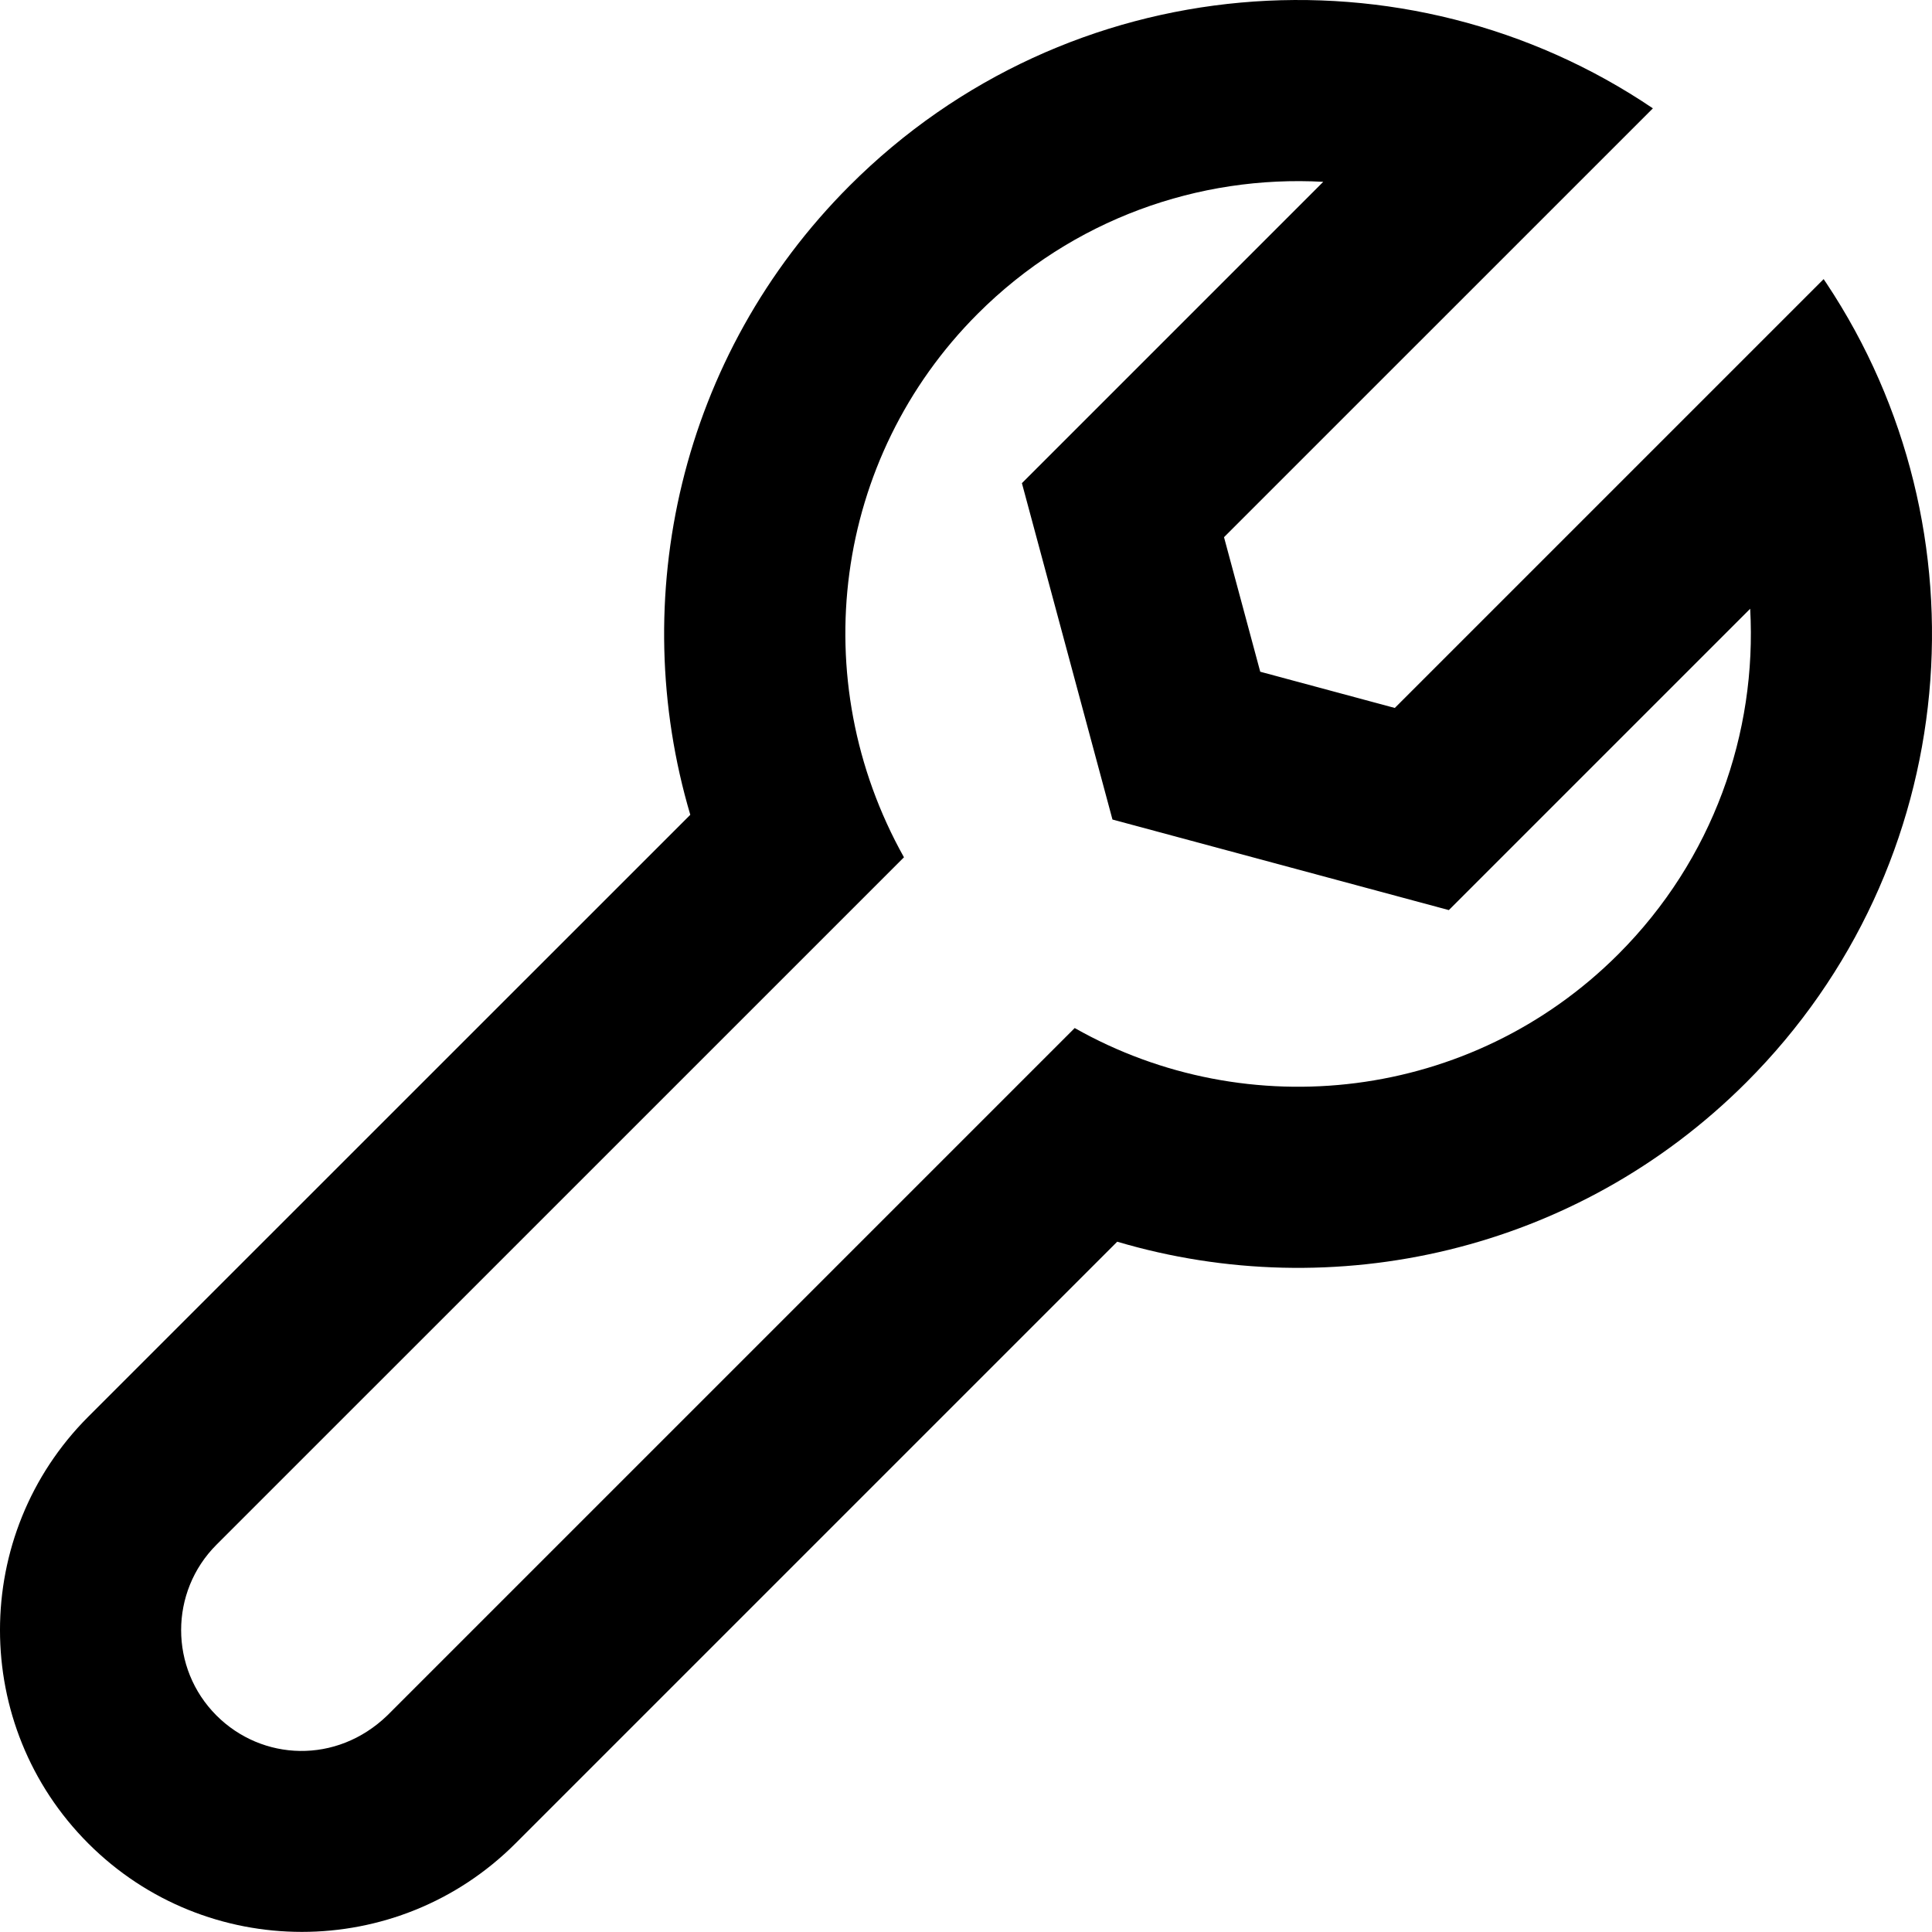
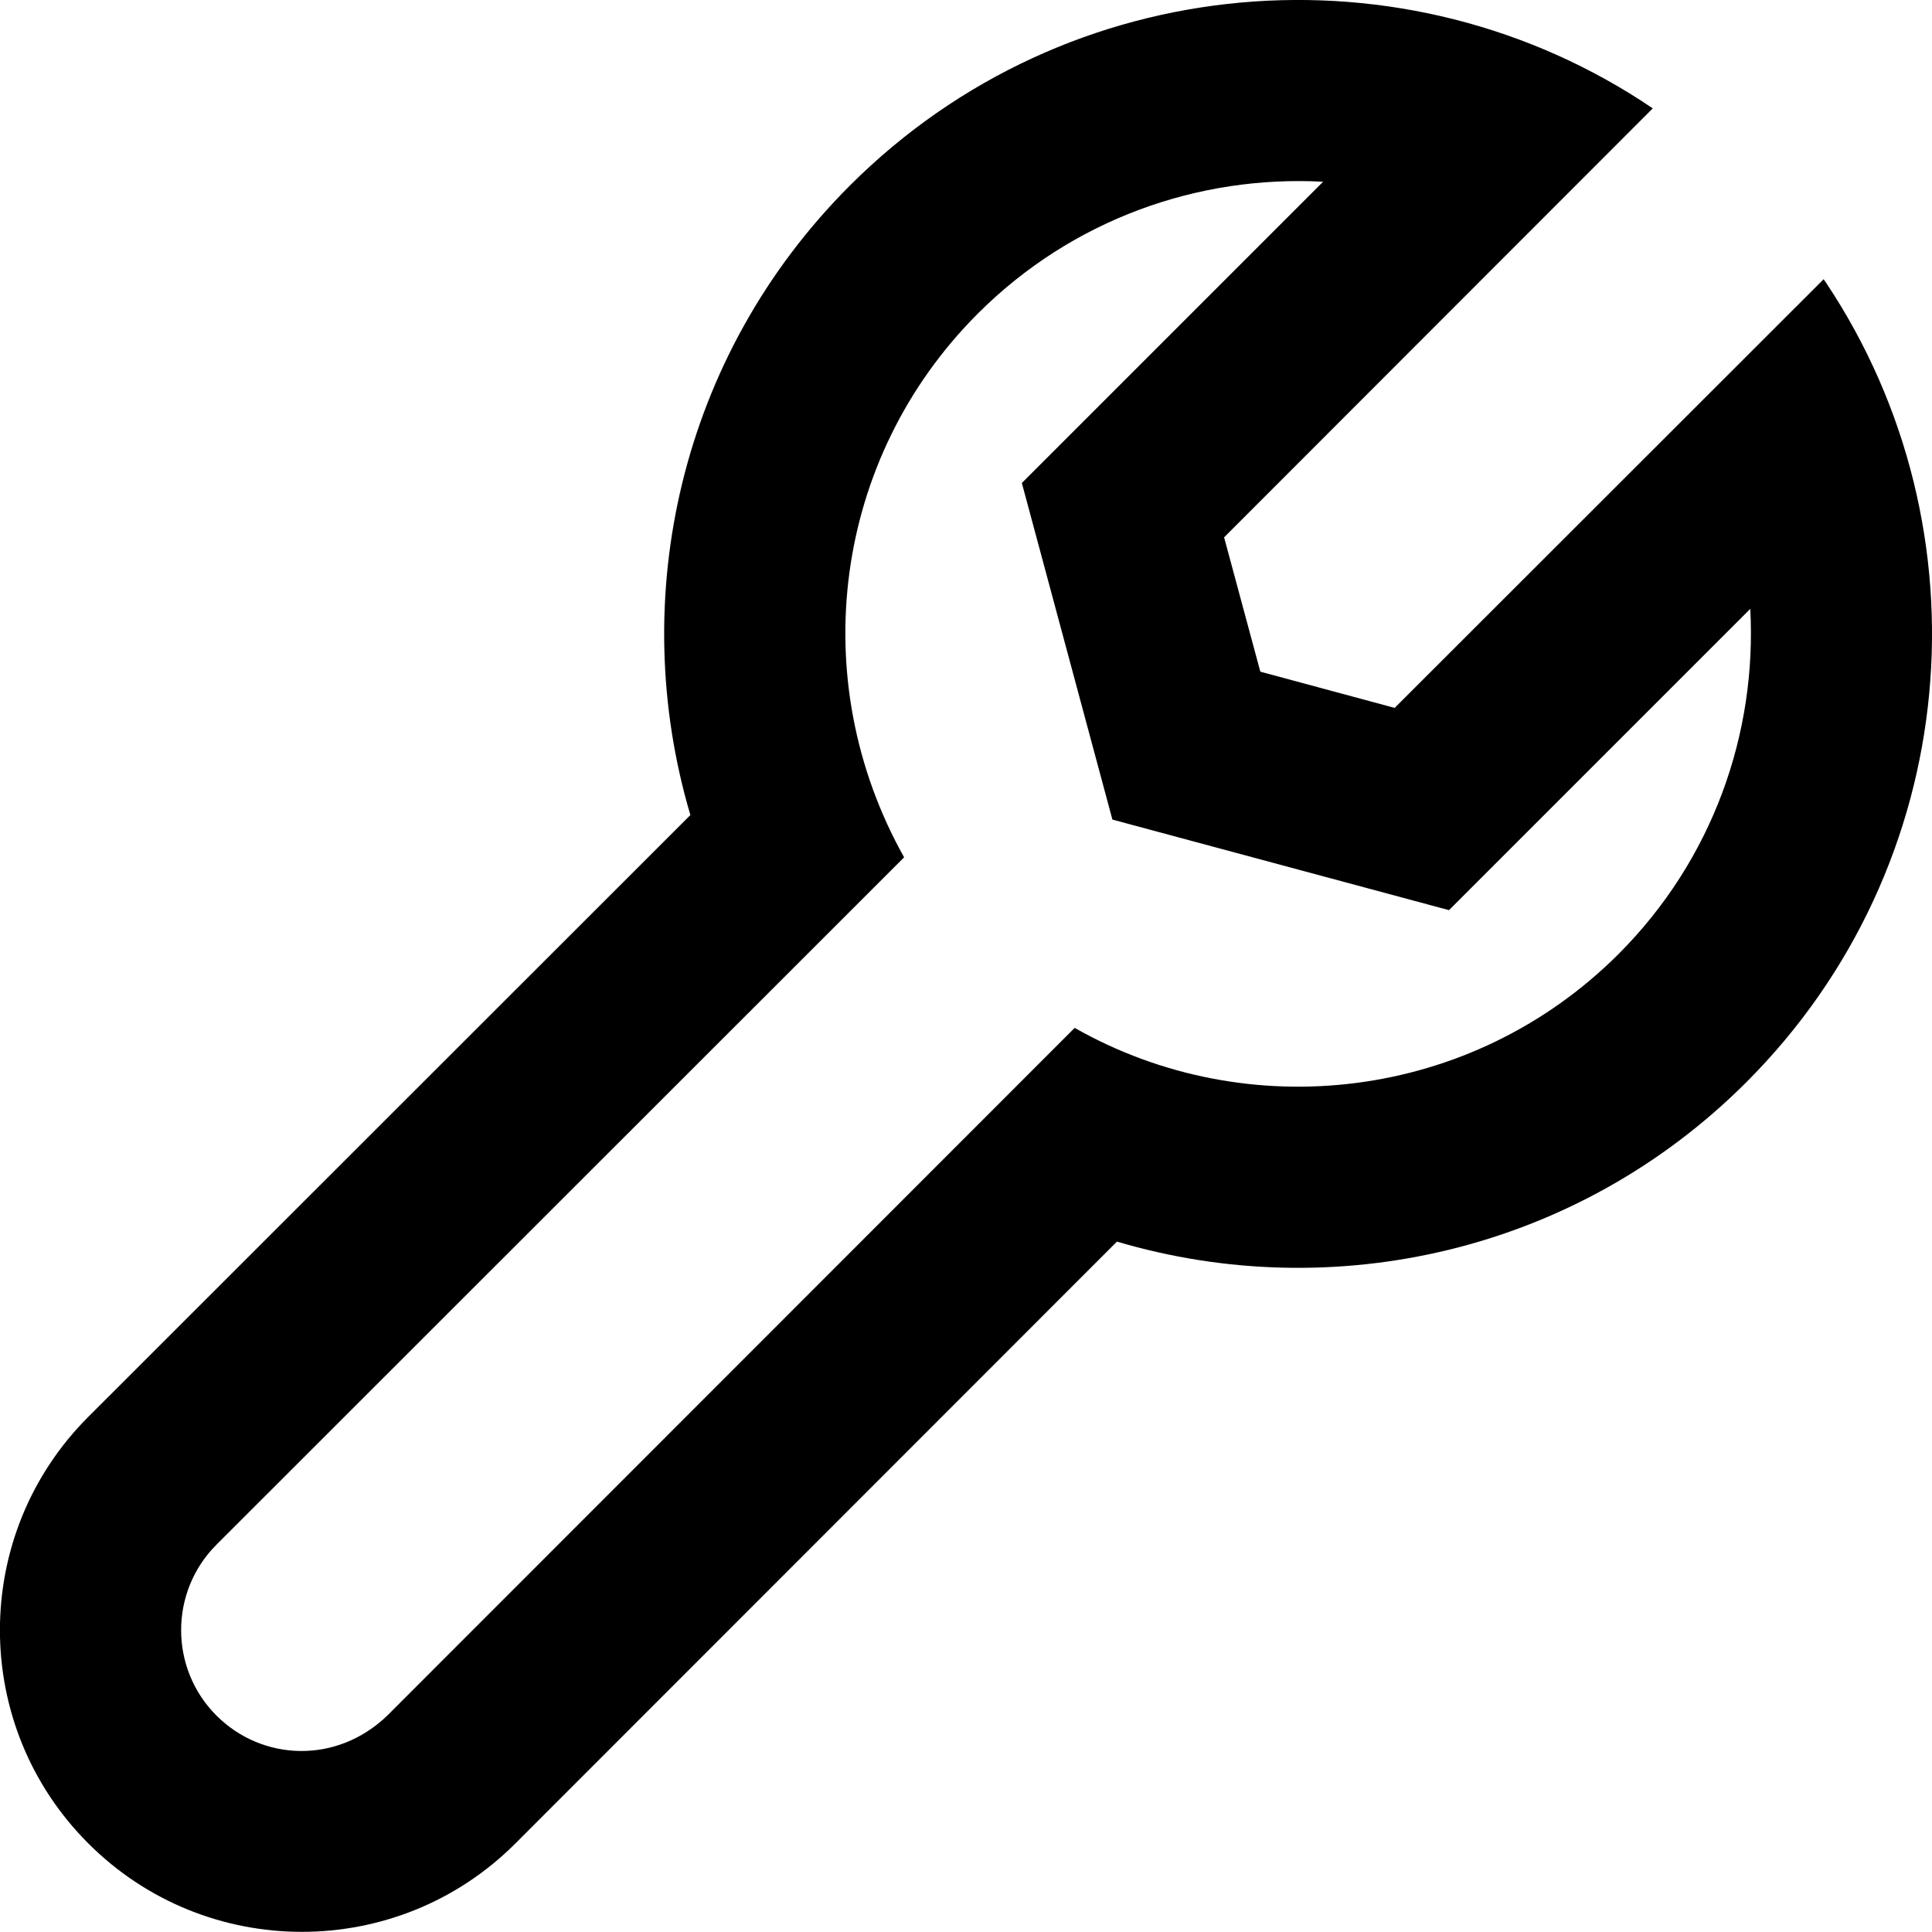
<svg xmlns="http://www.w3.org/2000/svg" width="64px" height="64px" viewBox="0 0 64 64" version="1.1">
-   <g id="tool" stroke="none" stroke-width="1" fill="none" fill-rule="evenodd">
-     <path d="M54.754,3.589 L40.547,17.795 L41.747,22.252 L46.204,23.452 L60.41,9.246 L60.502,9.382 C65.926,17.539 65.042,28.662 57.852,35.852 C52.214,41.49 44.157,43.25 37.009,41.133 L17.071,61.071 C13.167,64.972 6.83,64.972 2.927,61.069 C-0.976,57.166 -0.976,50.83 2.927,46.927 L22.867,26.991 C20.75,19.843 22.51,11.786 28.148,6.148 C35.378,-1.082 46.585,-1.935 54.754,3.589 Z M32.391,10.391 C27.602,15.18 26.651,22.514 29.945,28.399 L7.171,51.171 C5.61,52.732 5.61,55.267 7.171,56.828 C8.68,58.337 11.145,58.45 12.828,56.828 L35.601,34.055 C41.324,37.3 48.733,36.485 53.609,31.609 C56.748,28.469 58.204,24.28 57.977,20.166 L47.995,30.148 L36.852,27.148 L33.852,16.005 L43.834,6.023 C39.72,5.796 35.531,7.252 32.391,10.391 Z" id="Shape" fill="#000000" />
-   </g>
+   <path d="M54.75,3.59 L40.55,17.8 L41.75,22.25 L46.2,23.45 L60.41,9.25 L60.5,9.38 C65.93,17.54 65.04,28.66 57.85,35.85 C52.21,41.49 44.16,43.25 37,41.13 L17.07,61.07 C13.17,64.97 6.83,64.97 2.93,61.07 C-0.98,57.17 -0.98,50.83 2.93,46.93 L22.87,27 C20.75,19.84 22.51,11.79 28.15,6.15 C35.38,-1.08 46.59,-1.94 54.75,3.59 Z M32.39,10.39 C27.6,15.18 26.65,22.51 29.95,28.4 L7.17,51.17 C5.61,52.73 5.61,55.27 7.17,56.83 C8.68,58.34 11.15,58.45 12.83,56.83 L35.6,34.05 C41.32,37.3 48.73,36.48 53.61,31.61 C56.75,28.47 58.2,24.28 57.98,20.17 L48,30.15 L36.85,27.15 L33.85,16 L43.83,6.02 C39.72,5.8 35.53,7.25 32.39,10.39 Z" fill="#000000" />
</svg>
